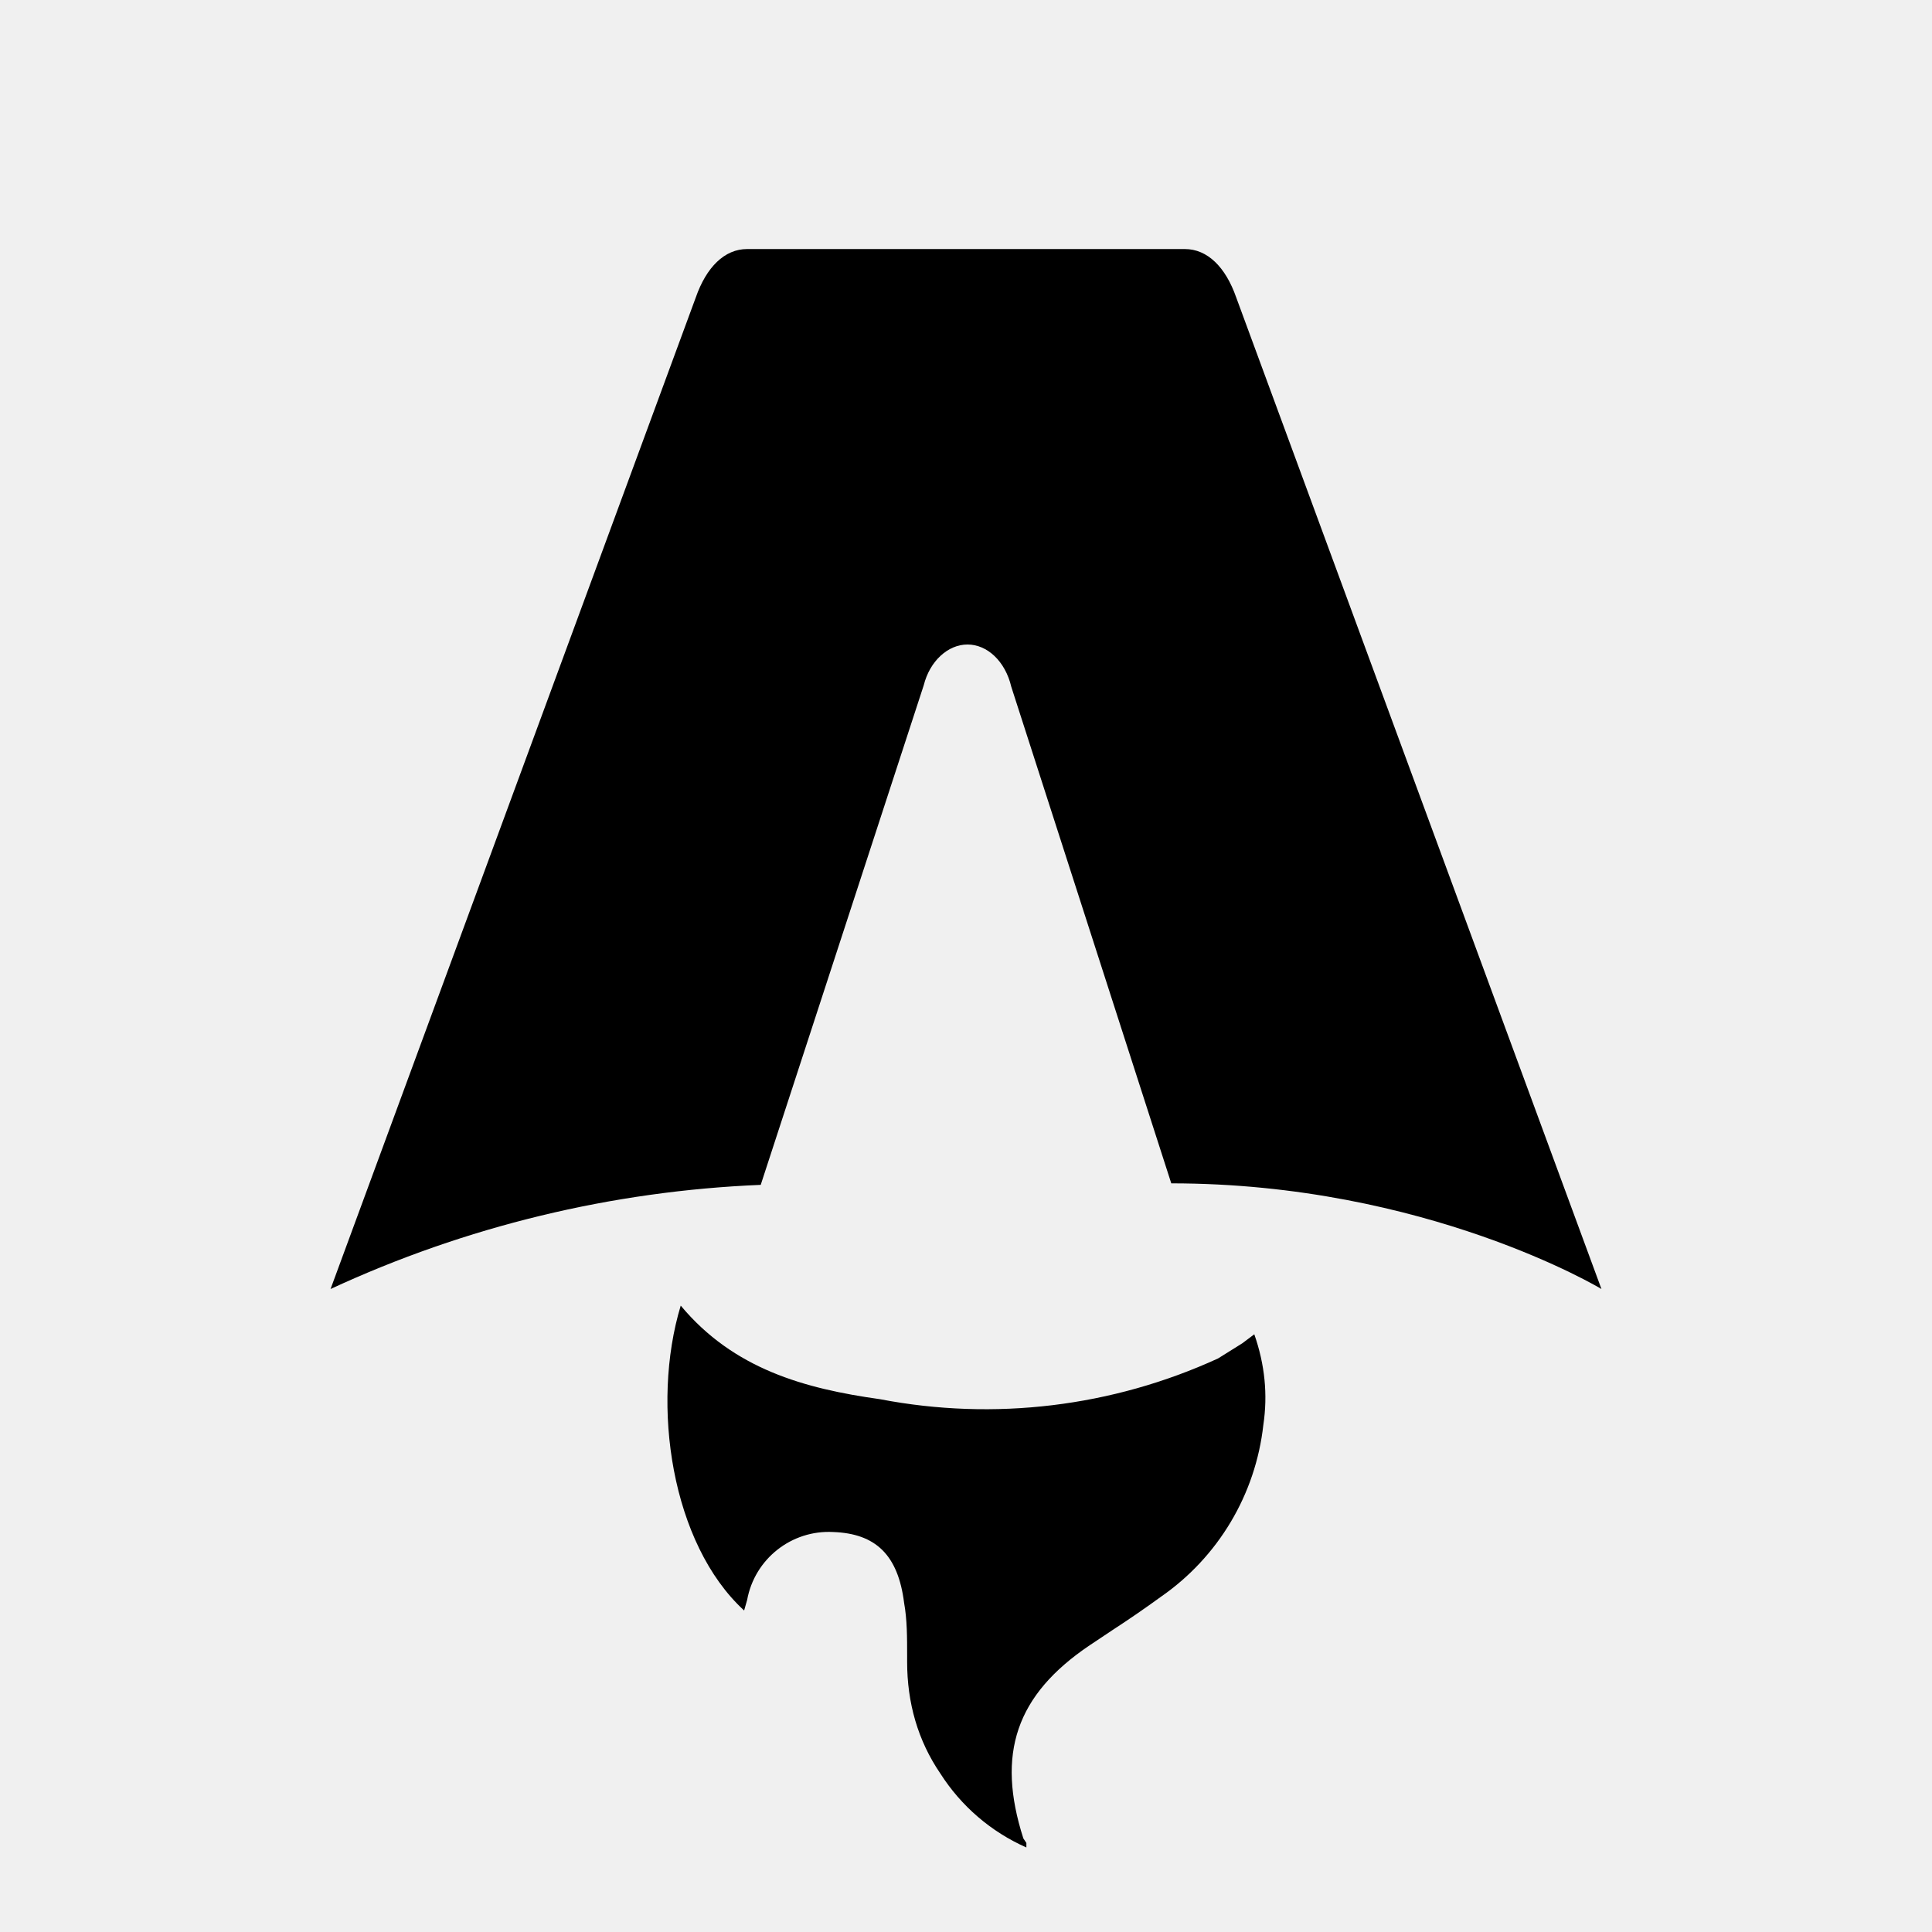
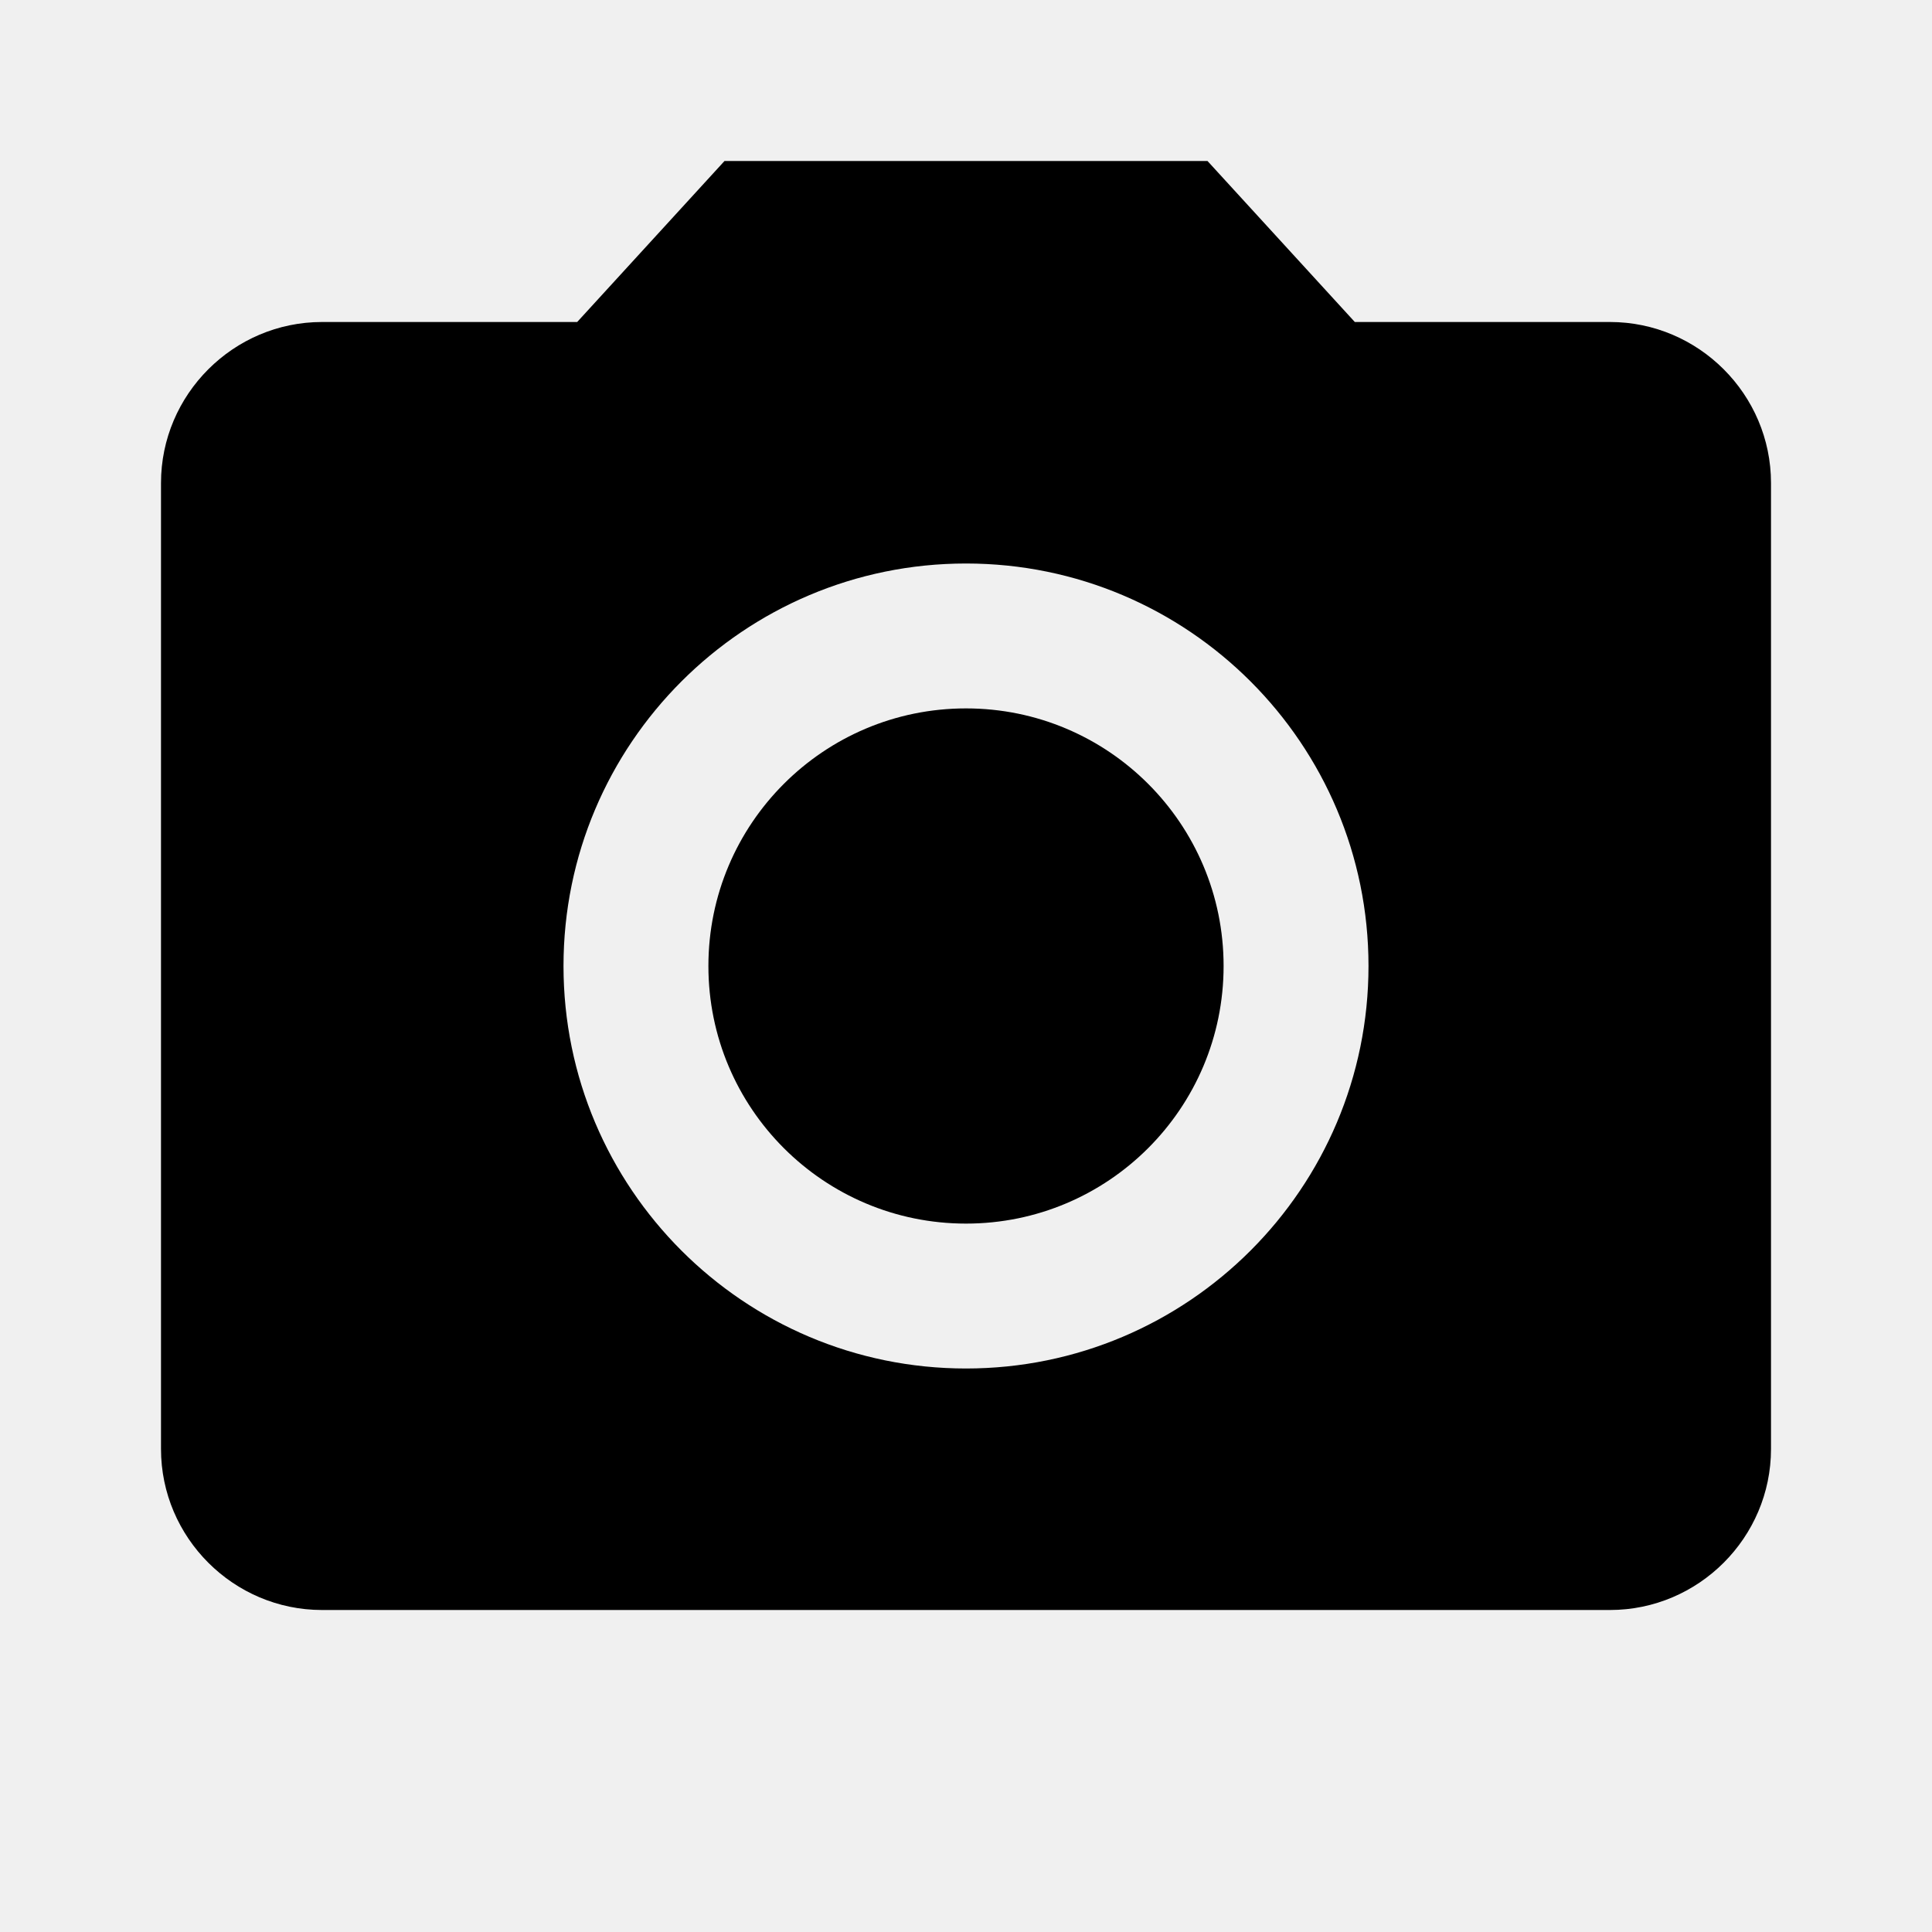
- <svg xmlns="http://www.w3.org/2000/svg" fill="none" viewBox="0 0 128 128">
-   <path d="M50.4 78.5a75.1 75.1 0 0 0-28.5 6.9l24.2-65.7c.7-2 1.9-3.2 3.4-3.2h29c1.5 0 2.7 1.2 3.4 3.2l24.2 65.7s-11.6-7-28.5-7L67 45.5c-.4-1.7-1.6-2.8-2.9-2.8-1.3 0-2.5 1.1-2.9 2.7L50.4 78.5Zm-1.1 28.2Zm-4.2-20.2c-2 6.6-.6 15.8 4.2 20.2a17.5 17.5 0 0 1 .2-.7 5.5 5.5 0 0 1 5.7-4.5c2.8.1 4.3 1.5 4.7 4.7.2 1.1.2 2.3.2 3.5v.4c0 2.7.7 5.2 2.2 7.4a13 13 0 0 0 5.7 4.9v-.3l-.2-.3c-1.8-5.6-.5-9.5 4.4-12.8l1.5-1a73 73 0 0 0 3.2-2.2 16 16 0 0 0 6.8-11.4c.3-2 .1-4-.6-6l-.8.6-1.6 1a37 37 0 0 1-22.4 2.7c-5-.7-9.7-2-13.2-6.2Z" />
-   <style>
-         path { fill: #000; }
-         @media (prefers-color-scheme: dark) {
-             path { fill: #FFF; }
-         }
-     </style>
+ <svg xmlns="http://www.w3.org/2000/svg" height="24px" viewBox="0 0 24 24" width="24px" fill="#000000">
+   <path d="M0 0h24v24H0z" fill="none" />
+   <circle cx="12" cy="12" r="3.2" />
+   <path d="M9 2L7.17 4H4c-1.1 0-2 .9-2 2v12c0 1.1.9 2 2 2h16c1.1 0 2-.9 2-2V6c0-1.1-.9-2-2-2h-3.17L15 2H9zm3 15c-2.76 0-5-2.24-5-5s2.24-5 5-5 5 2.24 5 5-2.24 5-5 5z" />
</svg>
